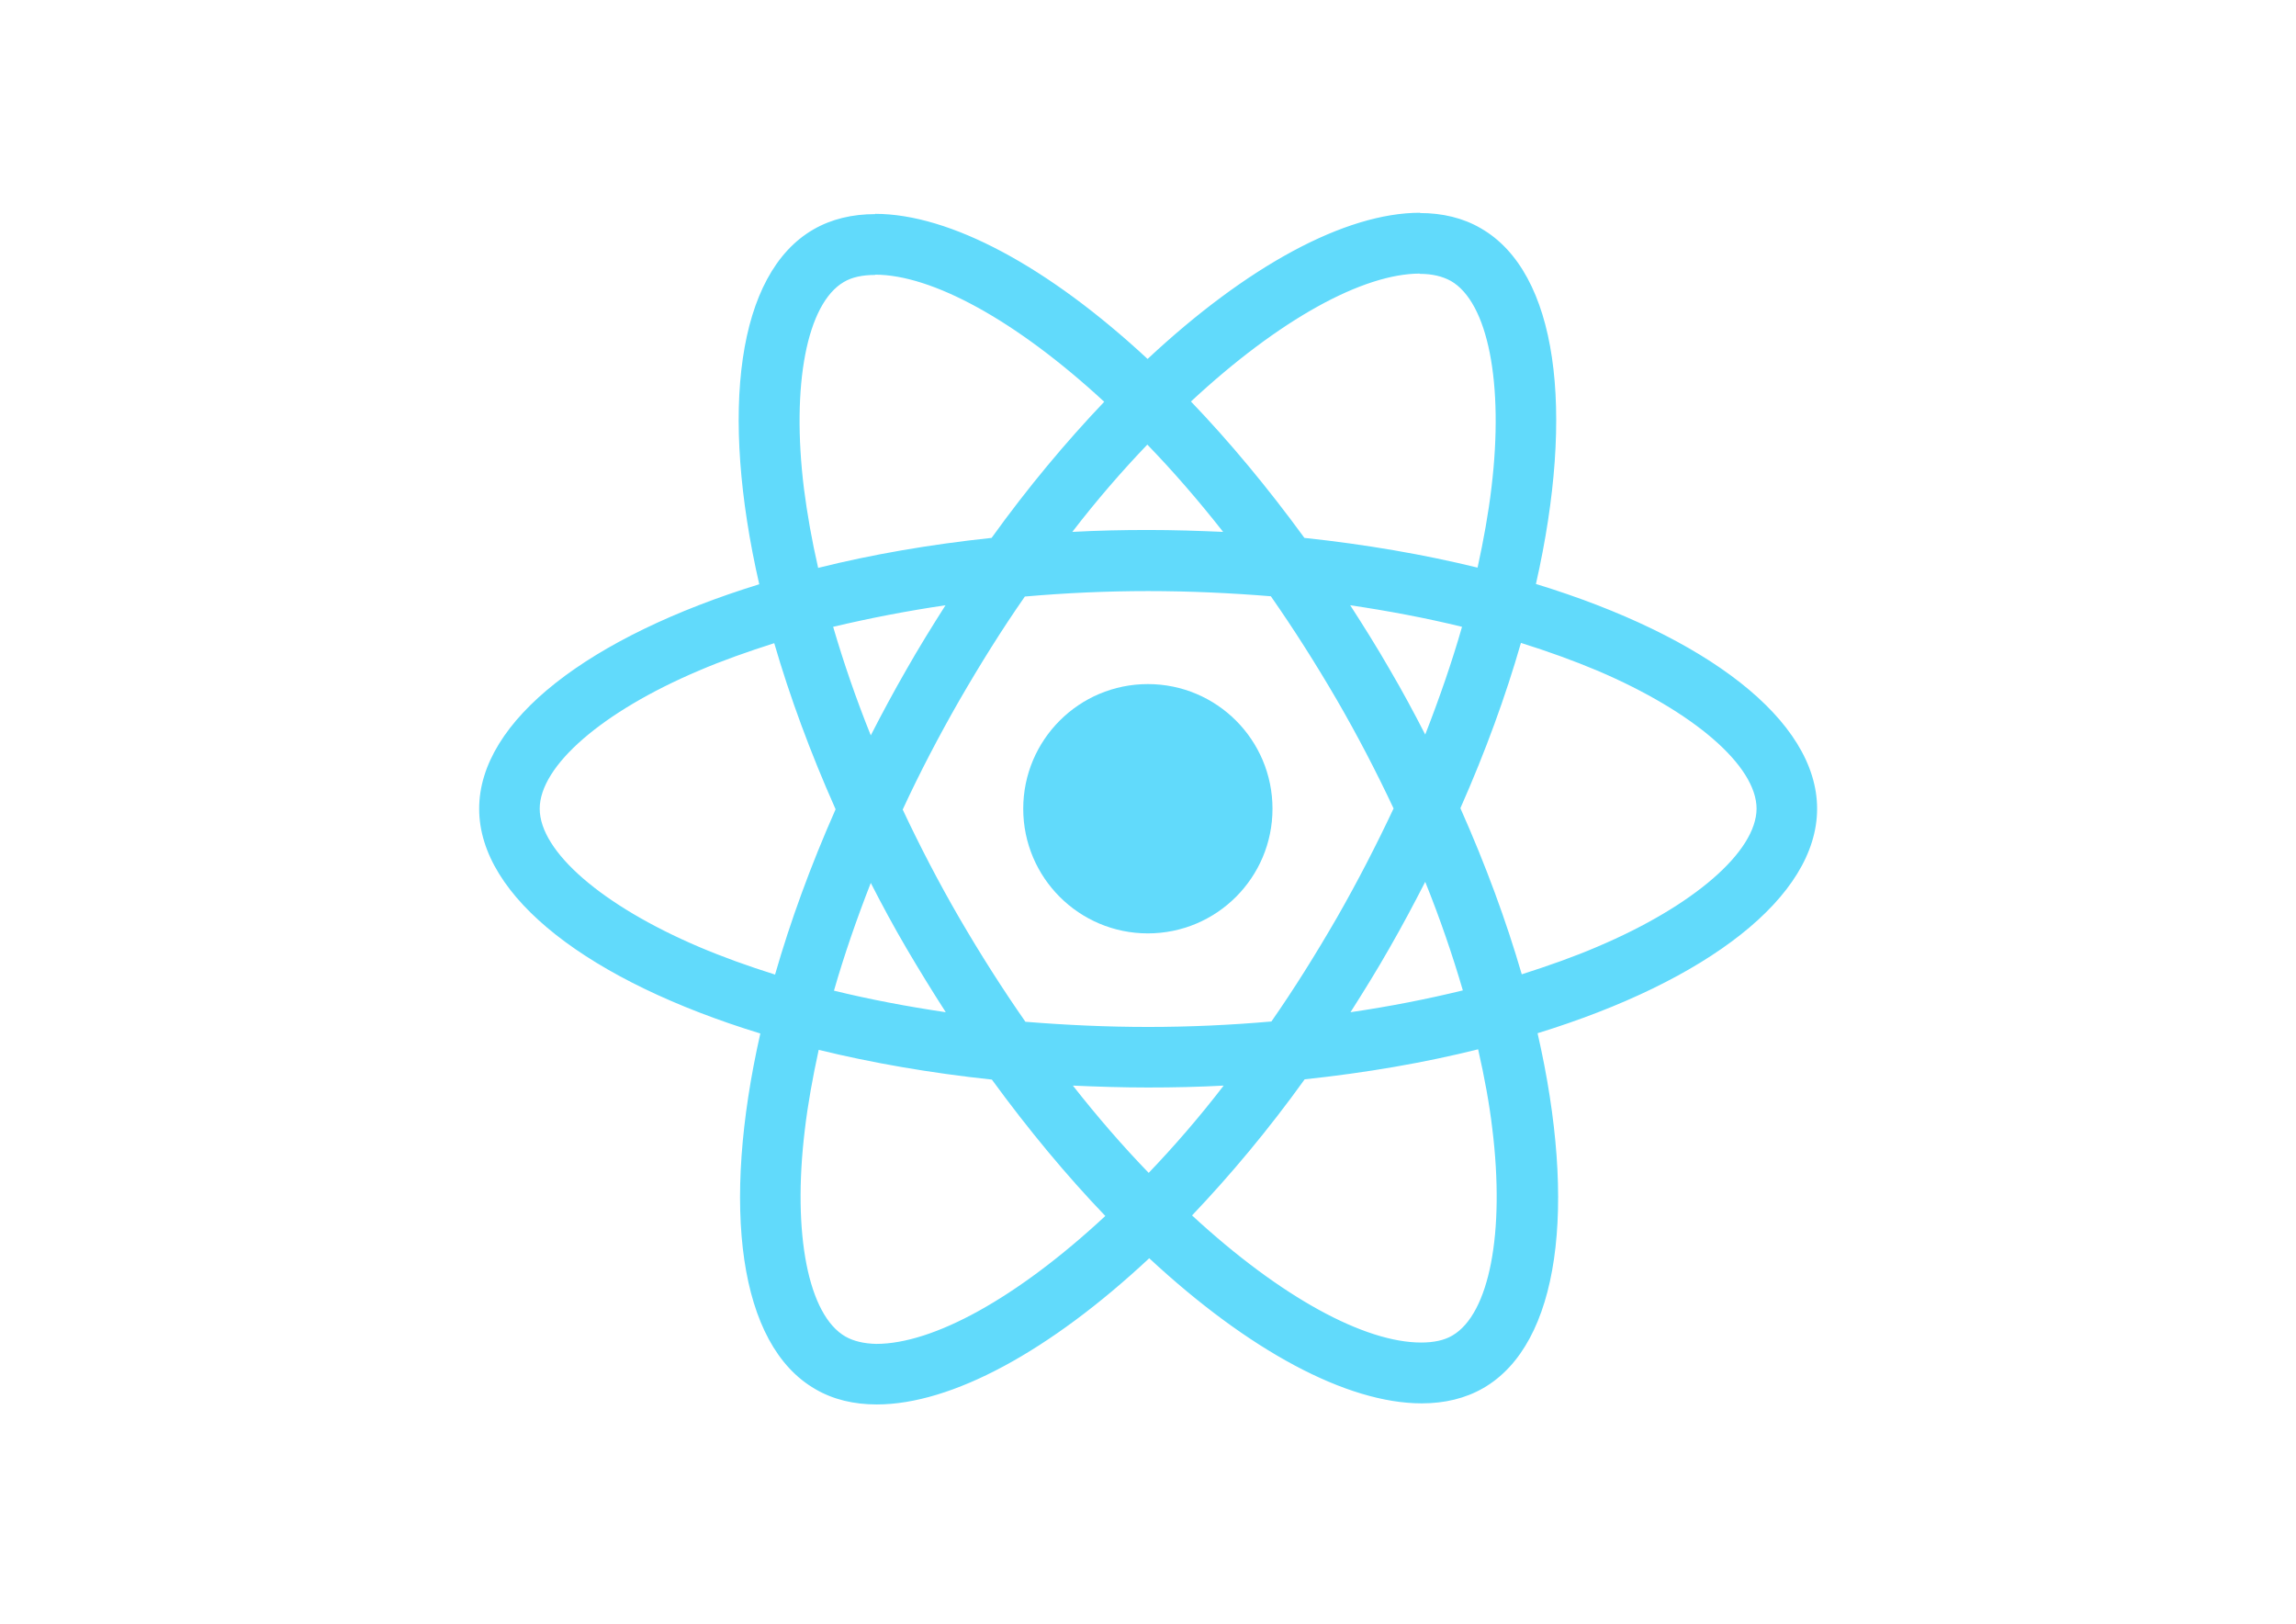
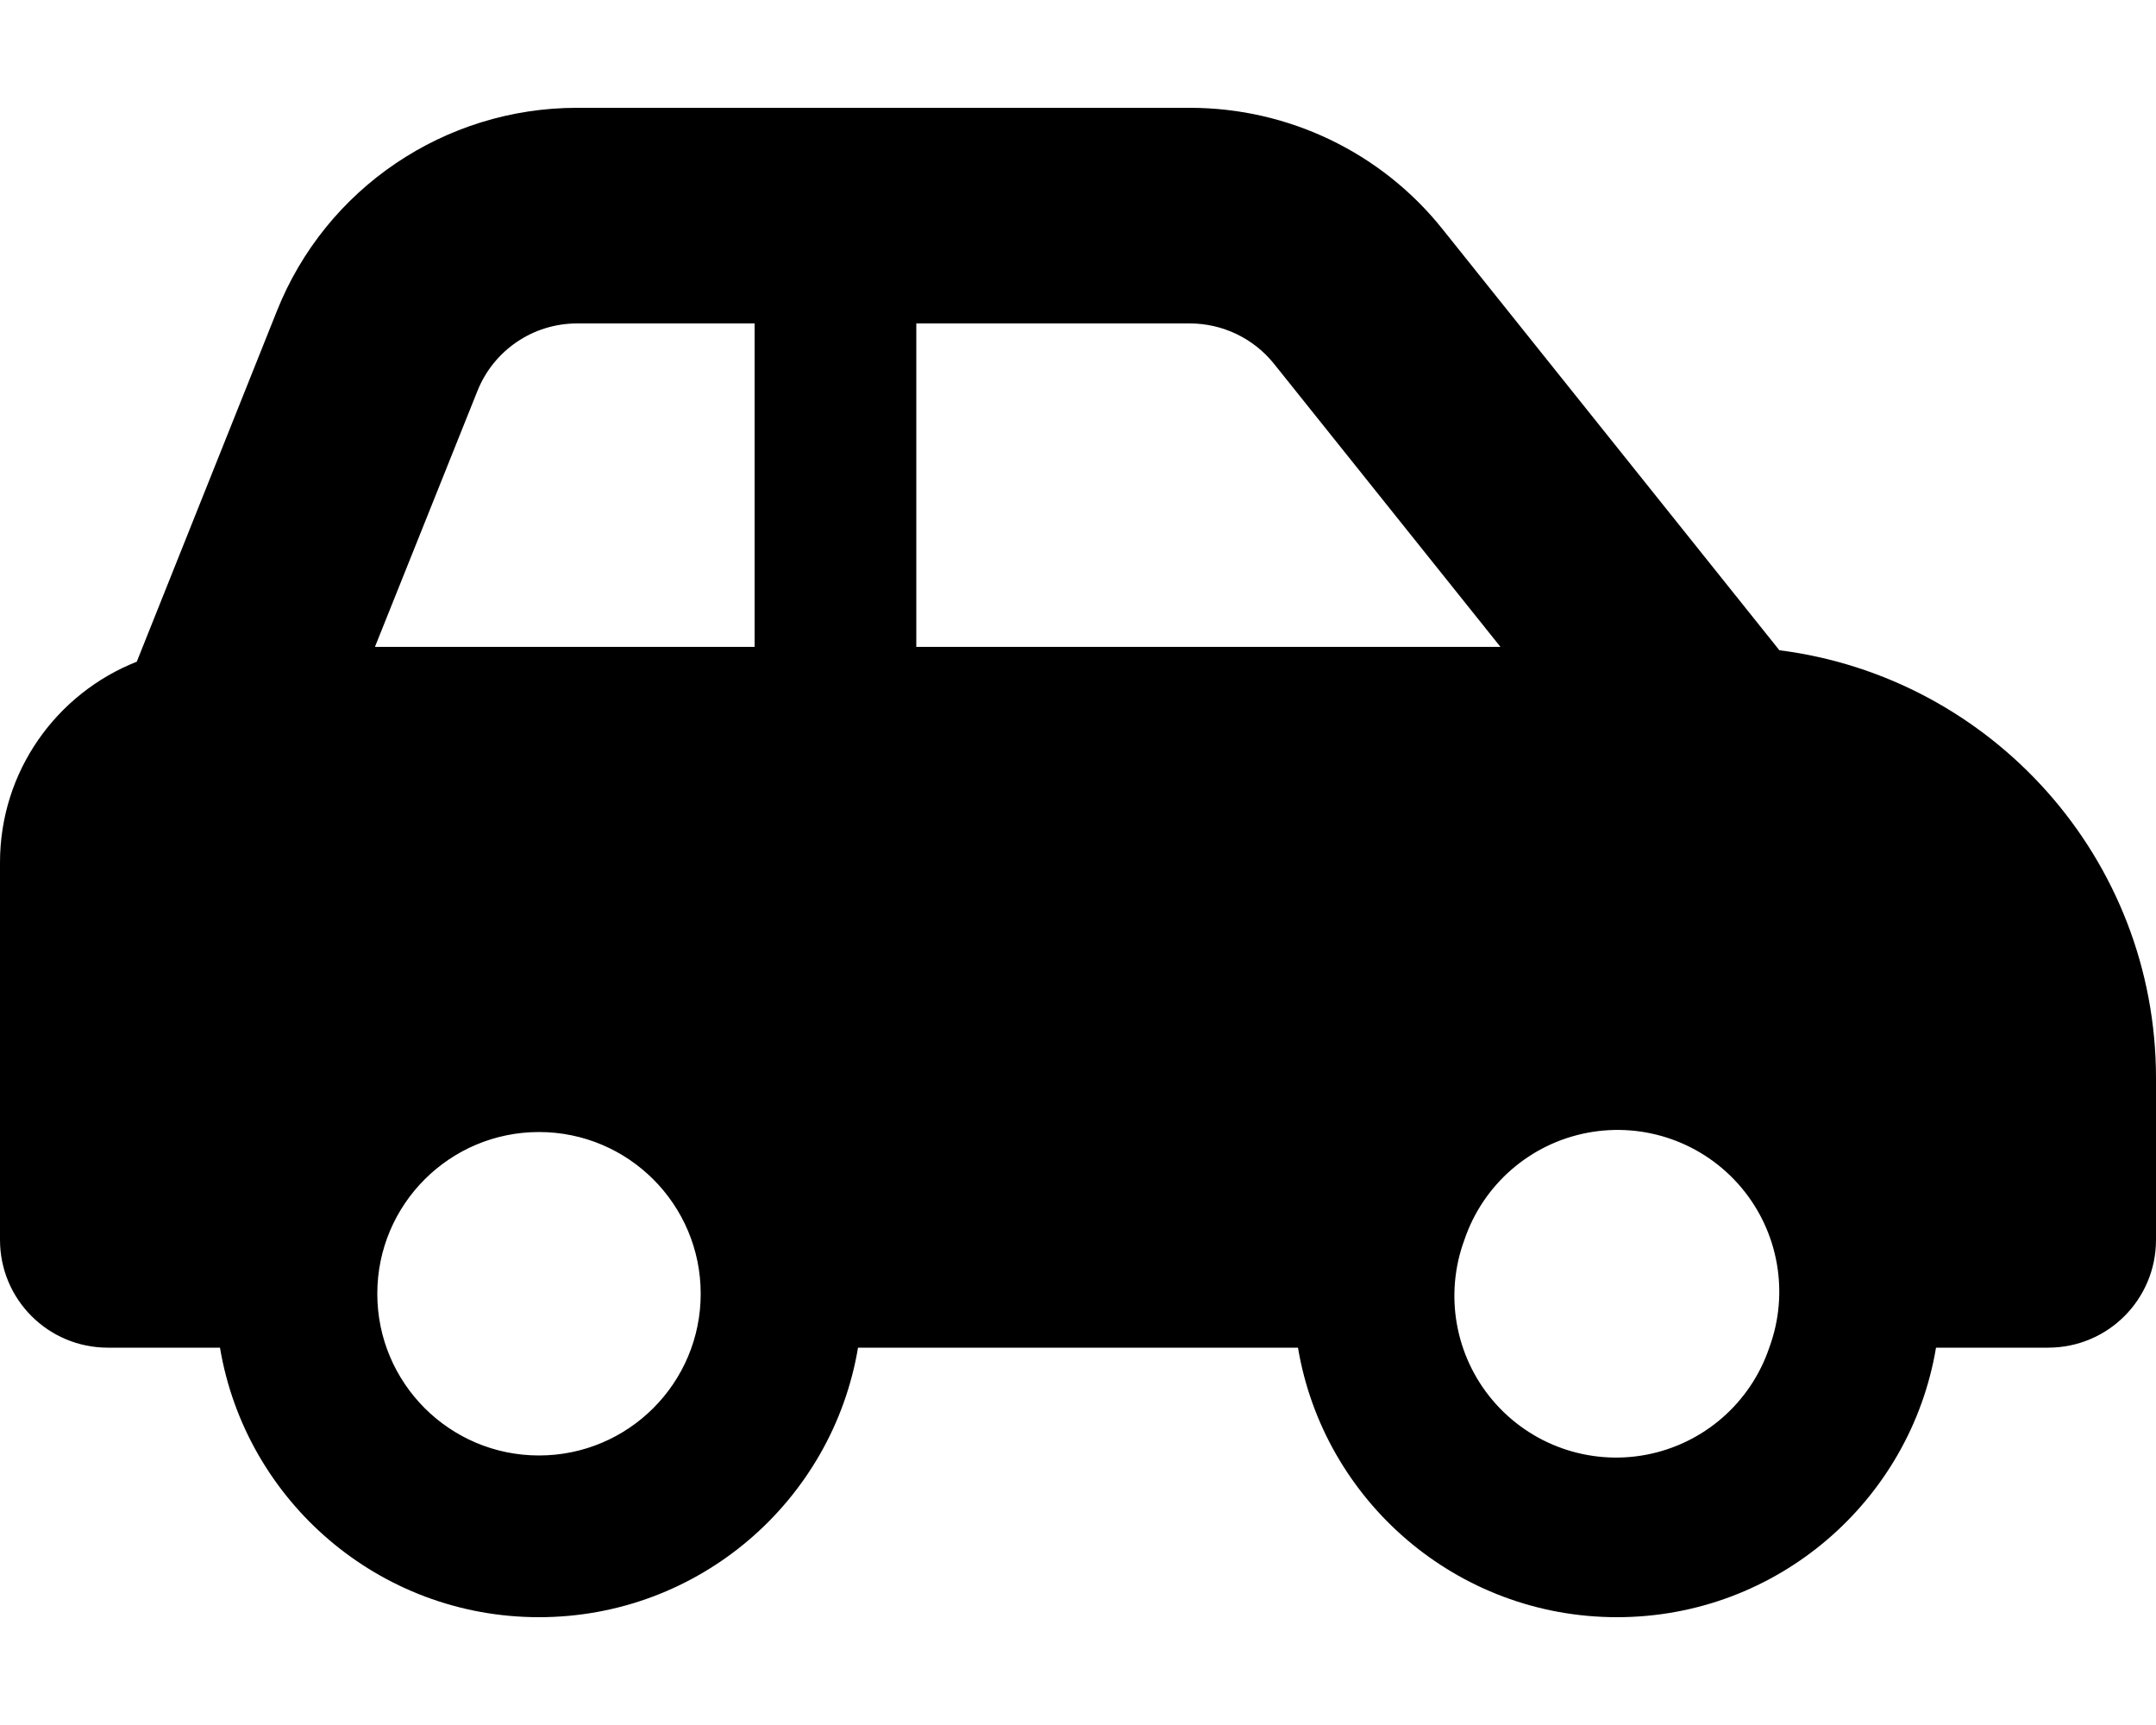
- <svg xmlns="http://www.w3.org/2000/svg" viewBox="0 0 841.9 595.3">
-   <g fill="#61DAFB">
-     <path d="M666.3 296.5c0-32.5-40.7-63.3-103.1-82.4 14.4-63.6 8-114.2-20.2-130.4-6.5-3.8-14.1-5.6-22.4-5.6v22.3c4.6 0 8.3.9 11.4 2.6 13.6 7.8 19.5 37.5 14.9 75.7-1.1 9.4-2.9 19.3-5.1 29.4-19.6-4.8-41-8.5-63.5-10.9-13.5-18.5-27.5-35.3-41.6-50 32.6-30.3 63.2-46.9 84-46.9V78c-27.5 0-63.5 19.6-99.9 53.6-36.4-33.8-72.4-53.2-99.9-53.2v22.3c20.7 0 51.4 16.5 84 46.6-14 14.7-28 31.4-41.3 49.9-22.6 2.4-44 6.1-63.6 11-2.3-10-4-19.7-5.2-29-4.7-38.2 1.1-67.9 14.6-75.8 3-1.8 6.9-2.6 11.5-2.6V78.5c-8.4 0-16 1.8-22.6 5.6-28.1 16.2-34.4 66.7-19.9 130.1-62.2 19.2-102.7 49.9-102.7 82.3 0 32.5 40.7 63.3 103.1 82.4-14.4 63.6-8 114.2 20.2 130.4 6.5 3.8 14.1 5.6 22.5 5.6 27.5 0 63.5-19.6 99.9-53.6 36.4 33.8 72.4 53.2 99.9 53.2 8.4 0 16-1.8 22.6-5.6 28.1-16.2 34.4-66.7 19.9-130.1 62-19.1 102.5-49.9 102.5-82.3zm-130.2-66.7c-3.7 12.9-8.3 26.2-13.5 39.5-4.1-8-8.4-16-13.1-24-4.6-8-9.5-15.8-14.4-23.4 14.2 2.1 27.9 4.7 41 7.9zm-45.8 106.5c-7.8 13.5-15.8 26.3-24.1 38.2-14.9 1.3-30 2-45.2 2-15.1 0-30.2-.7-45-1.9-8.3-11.9-16.4-24.6-24.2-38-7.6-13.1-14.5-26.4-20.8-39.8 6.2-13.4 13.2-26.8 20.7-39.9 7.8-13.5 15.8-26.3 24.1-38.2 14.9-1.3 30-2 45.2-2 15.1 0 30.2.7 45 1.9 8.3 11.9 16.4 24.6 24.2 38 7.6 13.1 14.5 26.4 20.8 39.8-6.3 13.4-13.2 26.8-20.7 39.9zm32.3-13c5.4 13.4 10 26.8 13.8 39.8-13.1 3.2-26.9 5.9-41.2 8 4.9-7.7 9.8-15.6 14.4-23.7 4.6-8 8.9-16.1 13-24.1zM421.2 430c-9.3-9.6-18.6-20.3-27.8-32 9 .4 18.2.7 27.5.7 9.4 0 18.7-.2 27.8-.7-9 11.7-18.3 22.4-27.5 32zm-74.4-58.9c-14.2-2.1-27.9-4.7-41-7.9 3.7-12.9 8.3-26.2 13.5-39.5 4.1 8 8.4 16 13.1 24 4.7 8 9.5 15.8 14.4 23.4zM420.7 163c9.3 9.6 18.6 20.3 27.8 32-9-.4-18.2-.7-27.5-.7-9.4 0-18.7.2-27.8.7 9-11.7 18.3-22.4 27.5-32zm-74 58.9c-4.9 7.7-9.8 15.6-14.4 23.7-4.6 8-8.9 16-13 24-5.4-13.4-10-26.8-13.8-39.8 13.1-3.1 26.9-5.8 41.2-7.9zm-90.5 125.2c-35.4-15.1-58.3-34.9-58.3-50.6 0-15.7 22.9-35.6 58.3-50.6 8.6-3.7 18-7 27.7-10.1 5.7 19.6 13.2 40 22.5 60.9-9.2 20.8-16.6 41.1-22.2 60.6-9.9-3.1-19.3-6.5-28-10.2zM310 490c-13.6-7.8-19.5-37.5-14.9-75.7 1.1-9.4 2.9-19.3 5.1-29.4 19.6 4.8 41 8.5 63.5 10.9 13.5 18.5 27.5 35.3 41.6 50-32.6 30.3-63.2 46.9-84 46.9-4.5-.1-8.3-1-11.3-2.7zm237.2-76.2c4.7 38.2-1.1 67.9-14.6 75.8-3 1.8-6.9 2.6-11.5 2.6-20.7 0-51.4-16.5-84-46.6 14-14.7 28-31.4 41.3-49.9 22.6-2.4 44-6.1 63.6-11 2.3 10.1 4.1 19.8 5.2 29.1zm38.5-66.7c-8.6 3.7-18 7-27.7 10.1-5.7-19.6-13.2-40-22.5-60.9 9.2-20.8 16.6-41.1 22.2-60.6 9.9 3.1 19.3 6.5 28.1 10.2 35.4 15.1 58.3 34.9 58.3 50.6-.1 15.7-23 35.6-58.4 50.6zM320.8 78.4z" />
-     <circle cx="420.9" cy="296.5" r="45.7" />
-     <path d="M520.5 78.1z" />
-   </g>
+ <svg xmlns="http://www.w3.org/2000/svg" fill="CurrentColor" viewBox="0 0 640 512">
+   <path d="M171.3 96H224v96H111.3l30.4-75.9C146.5 104 158.2 96 171.3 96zM272 192V96h81.2c9.7 0 18.9 4.4 25 12l67.2 84H272zm256.2 1L428.2 68c-18.2-22.8-45.8-36-75-36H171.3c-39.3 0-74.6 23.9-89.1 60.3L40.6 196.4C16.8 205.8 0 228.9 0 256V368c0 17.7 14.3 32 32 32H65.3c7.6 45.4 47.1 80 94.7 80s87.1-34.6 94.7-80H385.3c7.6 45.4 47.1 80 94.7 80s87.1-34.6 94.7-80H608c17.7 0 32-14.3 32-32V320c0-65.2-48.8-119-111.8-127zM434.7 368a48 48 0 1 1 90.5 32 48 48 0 1 1 -90.5-32zM160 336a48 48 0 1 1 0 96 48 48 0 1 1 0-96z" />
</svg>
